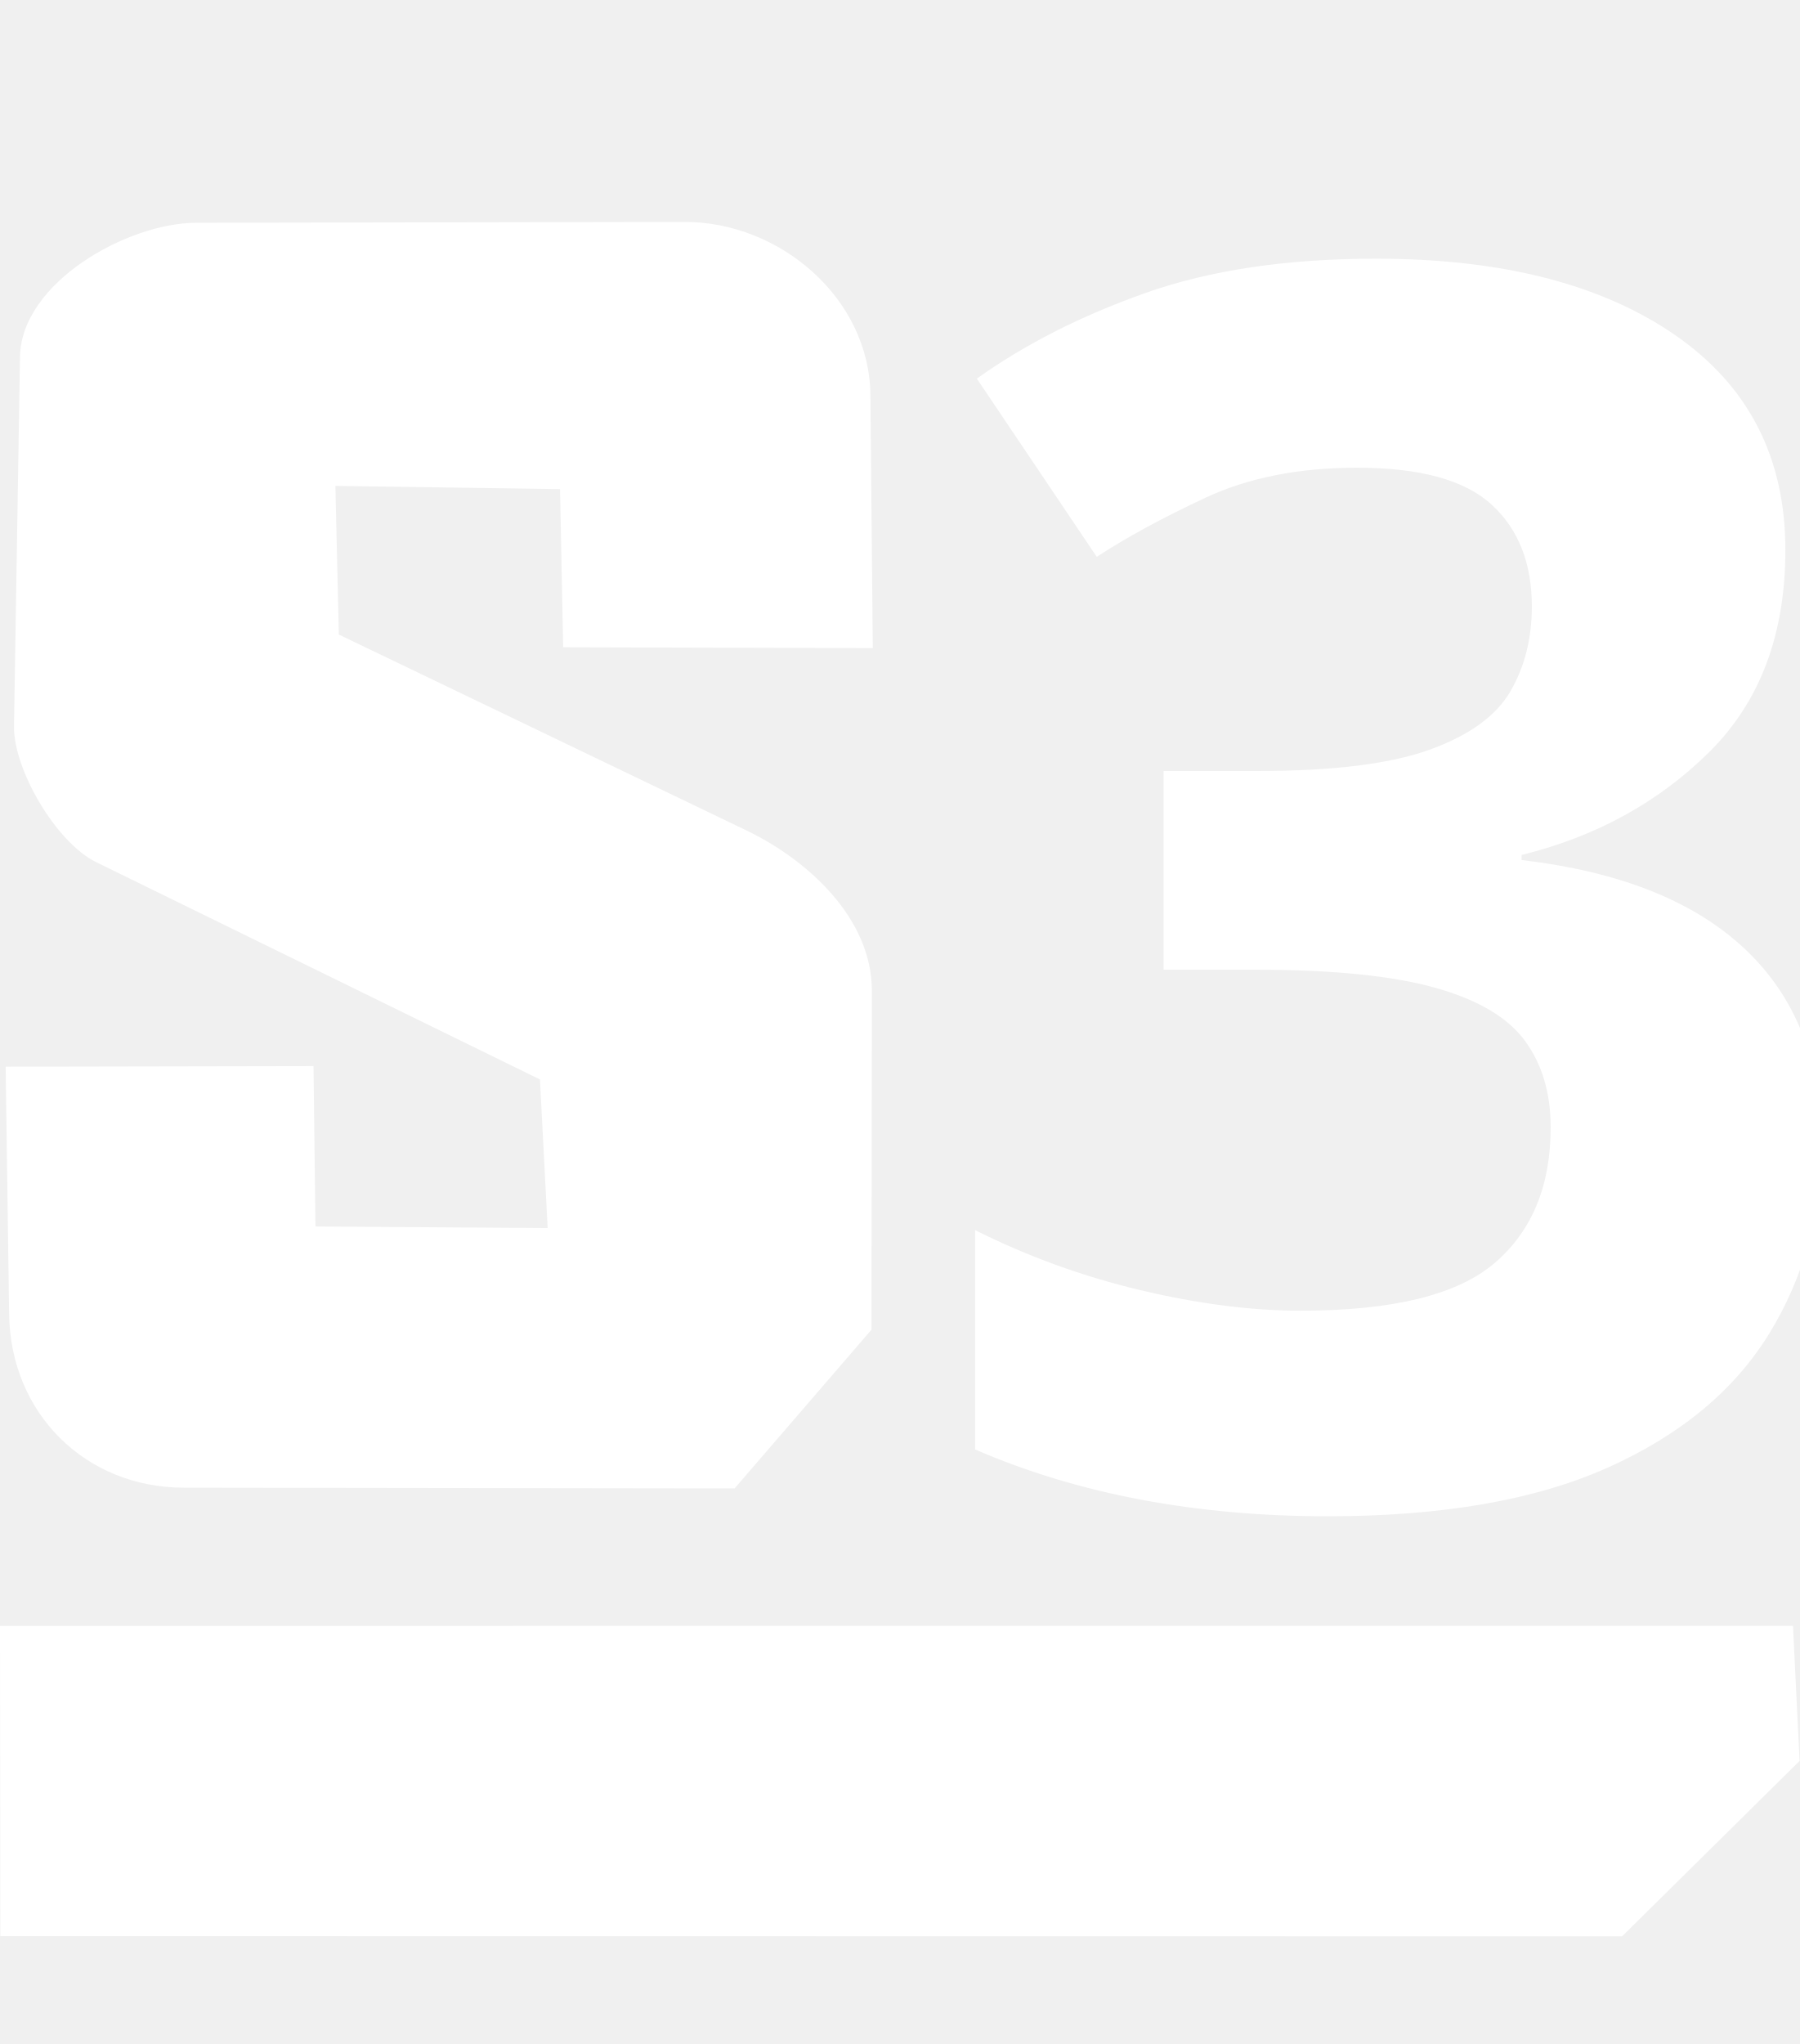
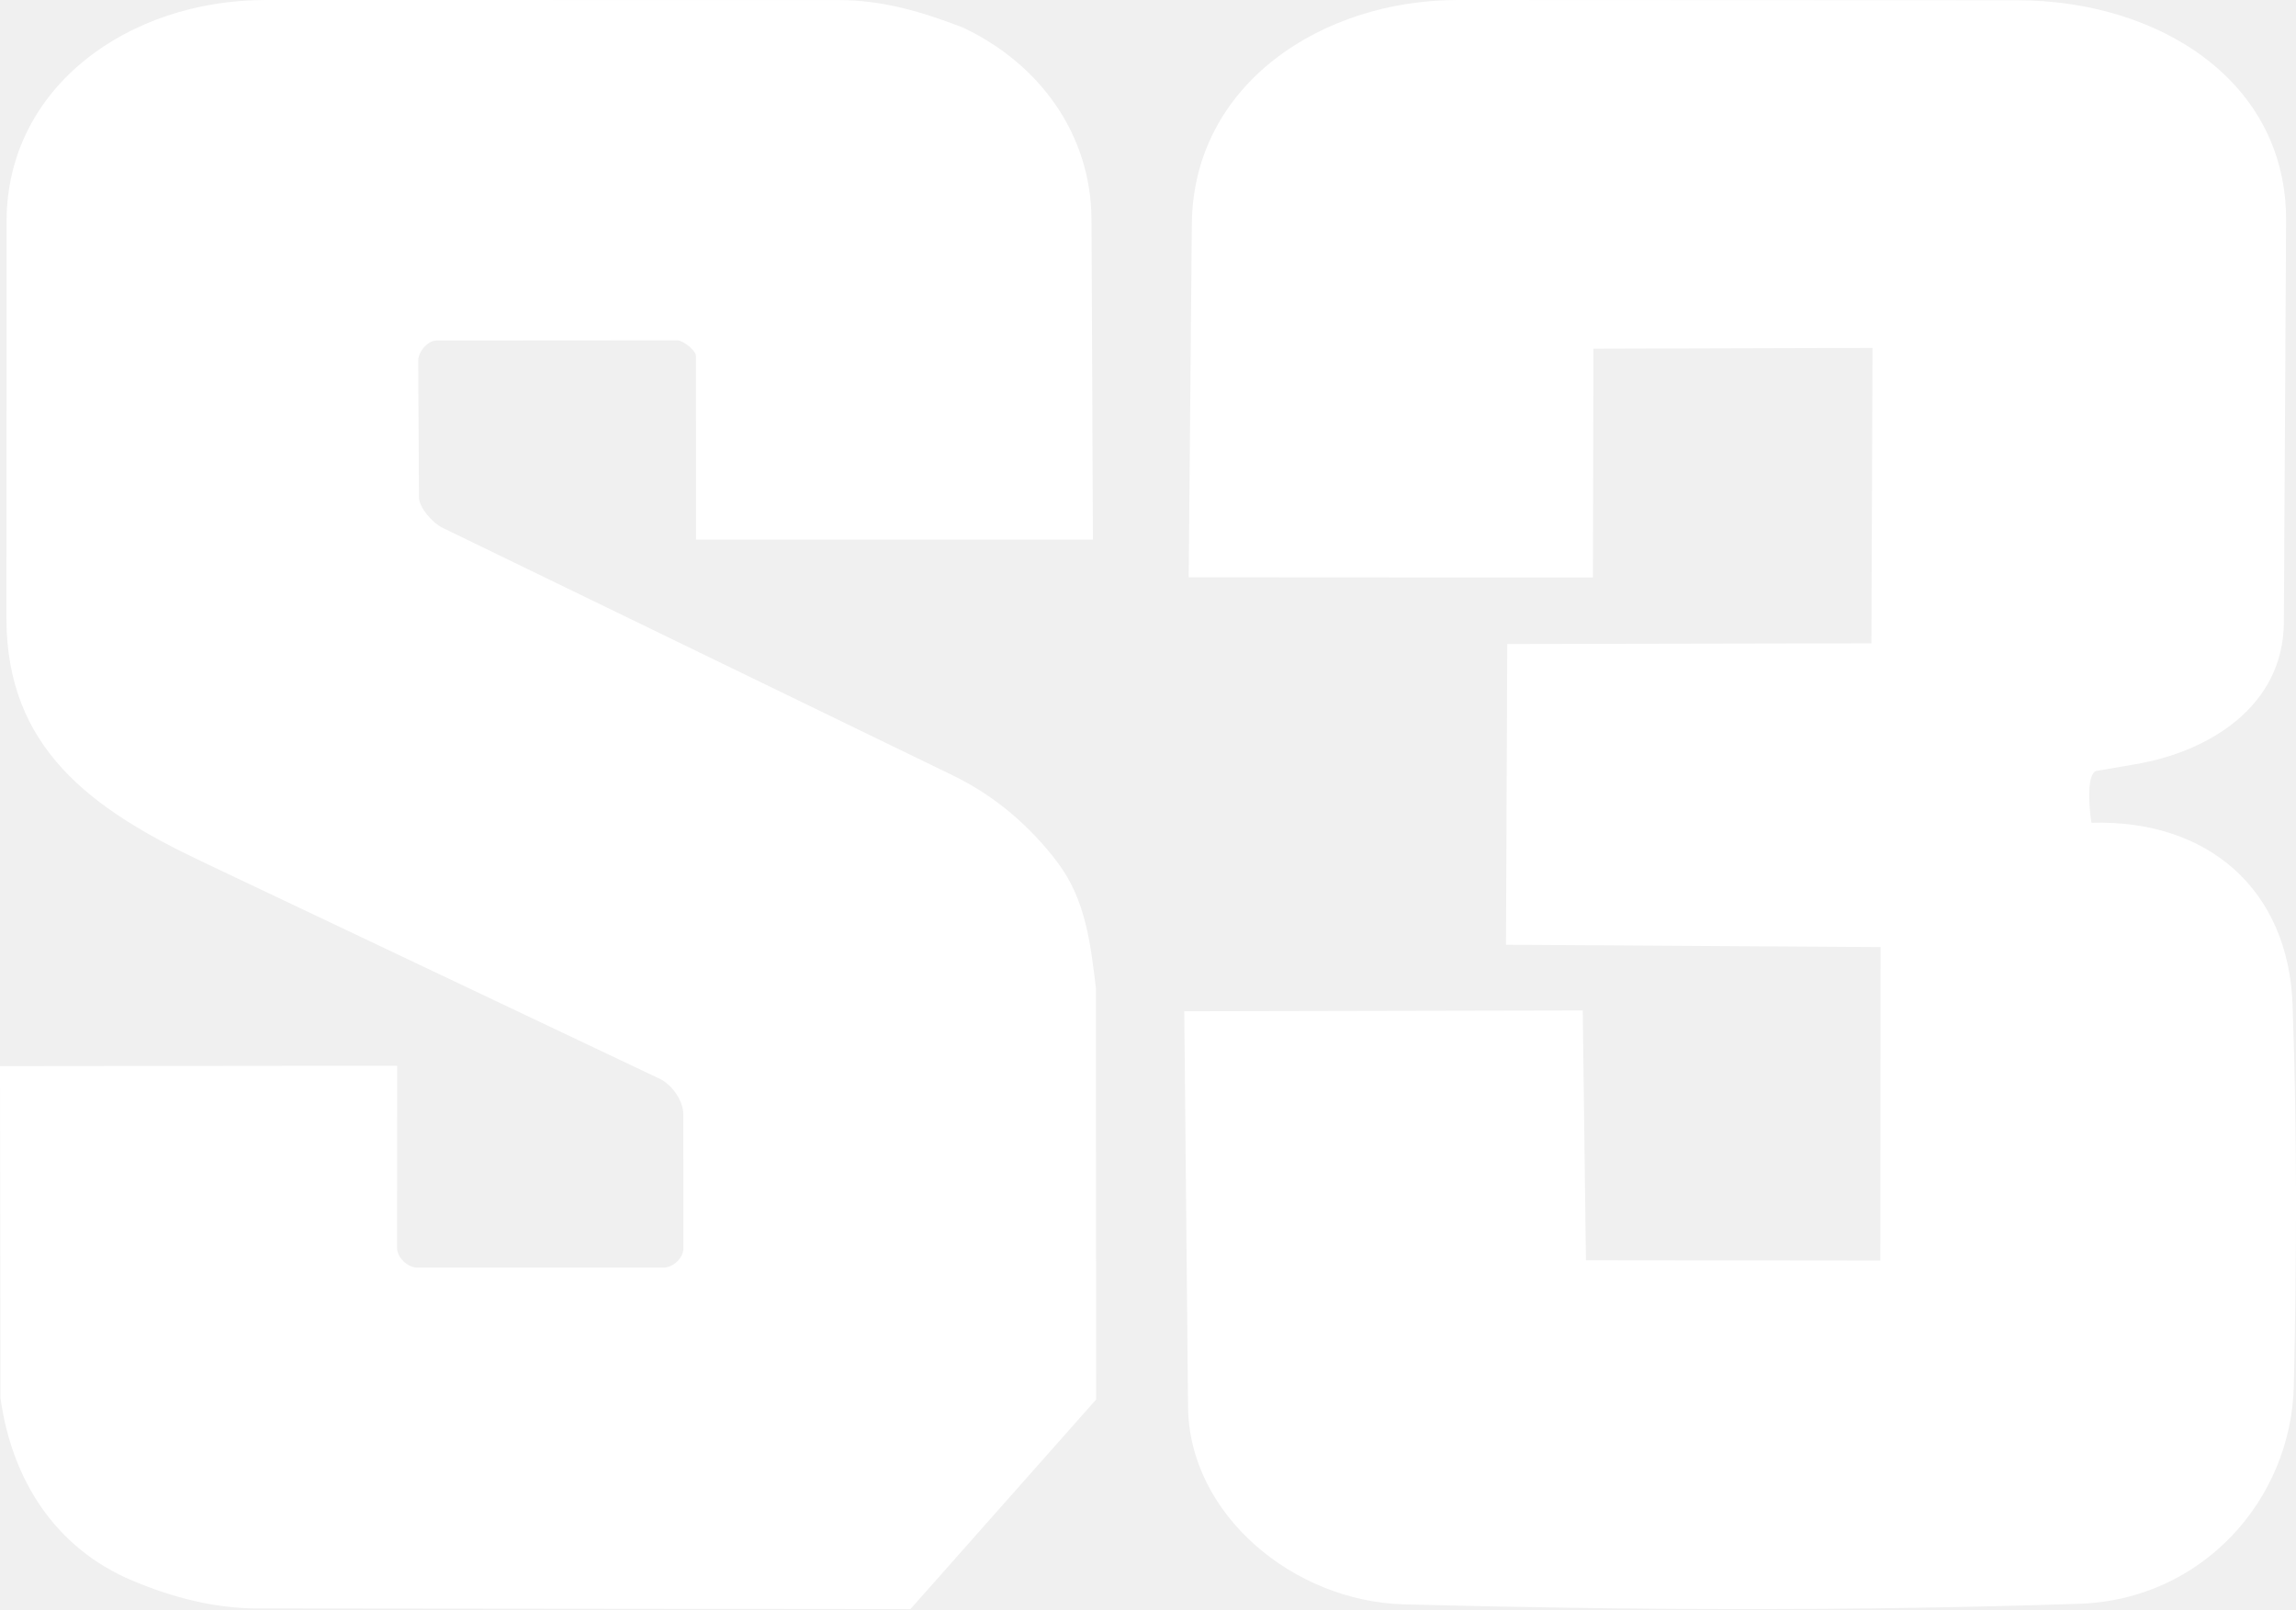
- <svg xmlns="http://www.w3.org/2000/svg" viewBox="0 0 762.46 865.85">
+ <svg xmlns="http://www.w3.org/2000/svg" id="a" viewBox="0 0 1519.9 1065.17">
  <defs>
-     <style>.c,.d{fill:#fff;}.d{font-family:HitmarkerCondensed-Black, 'Hitmarker Condensed';font-size:725.78px;font-weight:800;}</style>
+     <style>.b{fill:#fff;}</style>
  </defs>
-   <g id="a">
-     <path class="c" d="M311.23,630.5l-233.38-.31c-41.84-.06-73.39-31.64-73.98-73.34l-1.48-105,130.44-.24.83,67.93,98.38.67-3.27-62.95-188-92.04c-17.06-8.35-35.14-39.39-34.84-57.61l2.54-156.47c.51-31.48,45.58-56.72,74.62-56.77l206.96-.36c40.17-.07,78.34,32.13,78.73,73.34l1.01,107.19-131.18-.35-1.33-66.99-95.18-1.37,1.46,62.97,172.72,82.99c25.95,12.47,53.15,37.2,53.12,67.91l-.16,143.56-57.99,67.24Z" />
-     <text class="d" transform="translate(385.57 635.05)">
-       <tspan x="0" y="0">3</tspan>
-     </text>
-   </g>
-   <g id="b">
-     <polygon class="c" points="762.46 745.95 687.27 820.23 .14 820.15 0 688.76 759.67 688.7 762.46 745.95" />
-   </g>
+   <path class="b" d="M.32,925.54l-.32-219.81,262.93-.27-.1,120.47c0,6.41,6.65,12.82,13.01,13.18h163.29c6.66-.01,13.29-6.52,13.28-12.85l-.1-88.75c0-8.61-7.08-19.36-15.86-23.53l-303.2-143.88C60.35,535.5,4.23,495.22,4.26,409.09l.11-262.68C4.41,57.94,84.73,0,175.83,0l379.31.04c29.45,0,55.69,7.95,82.23,18.18,50.05,23.5,84.92,69.92,85.18,127.21l.93,211.78h-262.72s-.04-121.31-.04-121.31c0-3.87-7.72-9.94-11.89-10.6l-159.9.11c-5.99,0-12.11,7.77-12.08,13.27l.48,90.42c.04,6.93,9.13,17.14,15.57,20.26l338.14,164.08c27.95,13.56,51.38,33.97,69.19,57.65,18.23,24.24,21.66,52.9,25.23,82.94l.15,272.39-122.93,138.75-432.31-.44c-29.39-.03-57.3-7.76-82.56-18.35-51.82-21.73-80.07-67.49-87.48-120.84Z" />
+   <path class="b" d="M783.92,669.42l263.82-.55,2.11,165.37,194.9.21.14-207.5-247.96-1.57.84-199.07,241.05-.46.75-195.56-184.75.53-.34,151.48-267.59-.15,2.07-233.77C789.78,55.58,875.24-.04,965.01,0l370.09.16c93.93.04,178.75,53.33,178.24,146.12l-1.47,265.61c-.31,55.62-49.33,85.66-98.26,94l-25.49,4.34c-6.9,1.18-5.36,23.5-3.63,34.42,77.05-2.26,130.44,44.04,133.15,120.56,3.02,85.3,2.78,165.47.82,252.06-1.72,75.67-60.76,141.65-141.79,144.35-149.5,4.98-296.82,4.34-447.1.4-73.51-1.93-142.42-59.56-143.1-130.7l-2.52-261.91Z" />
</svg>
